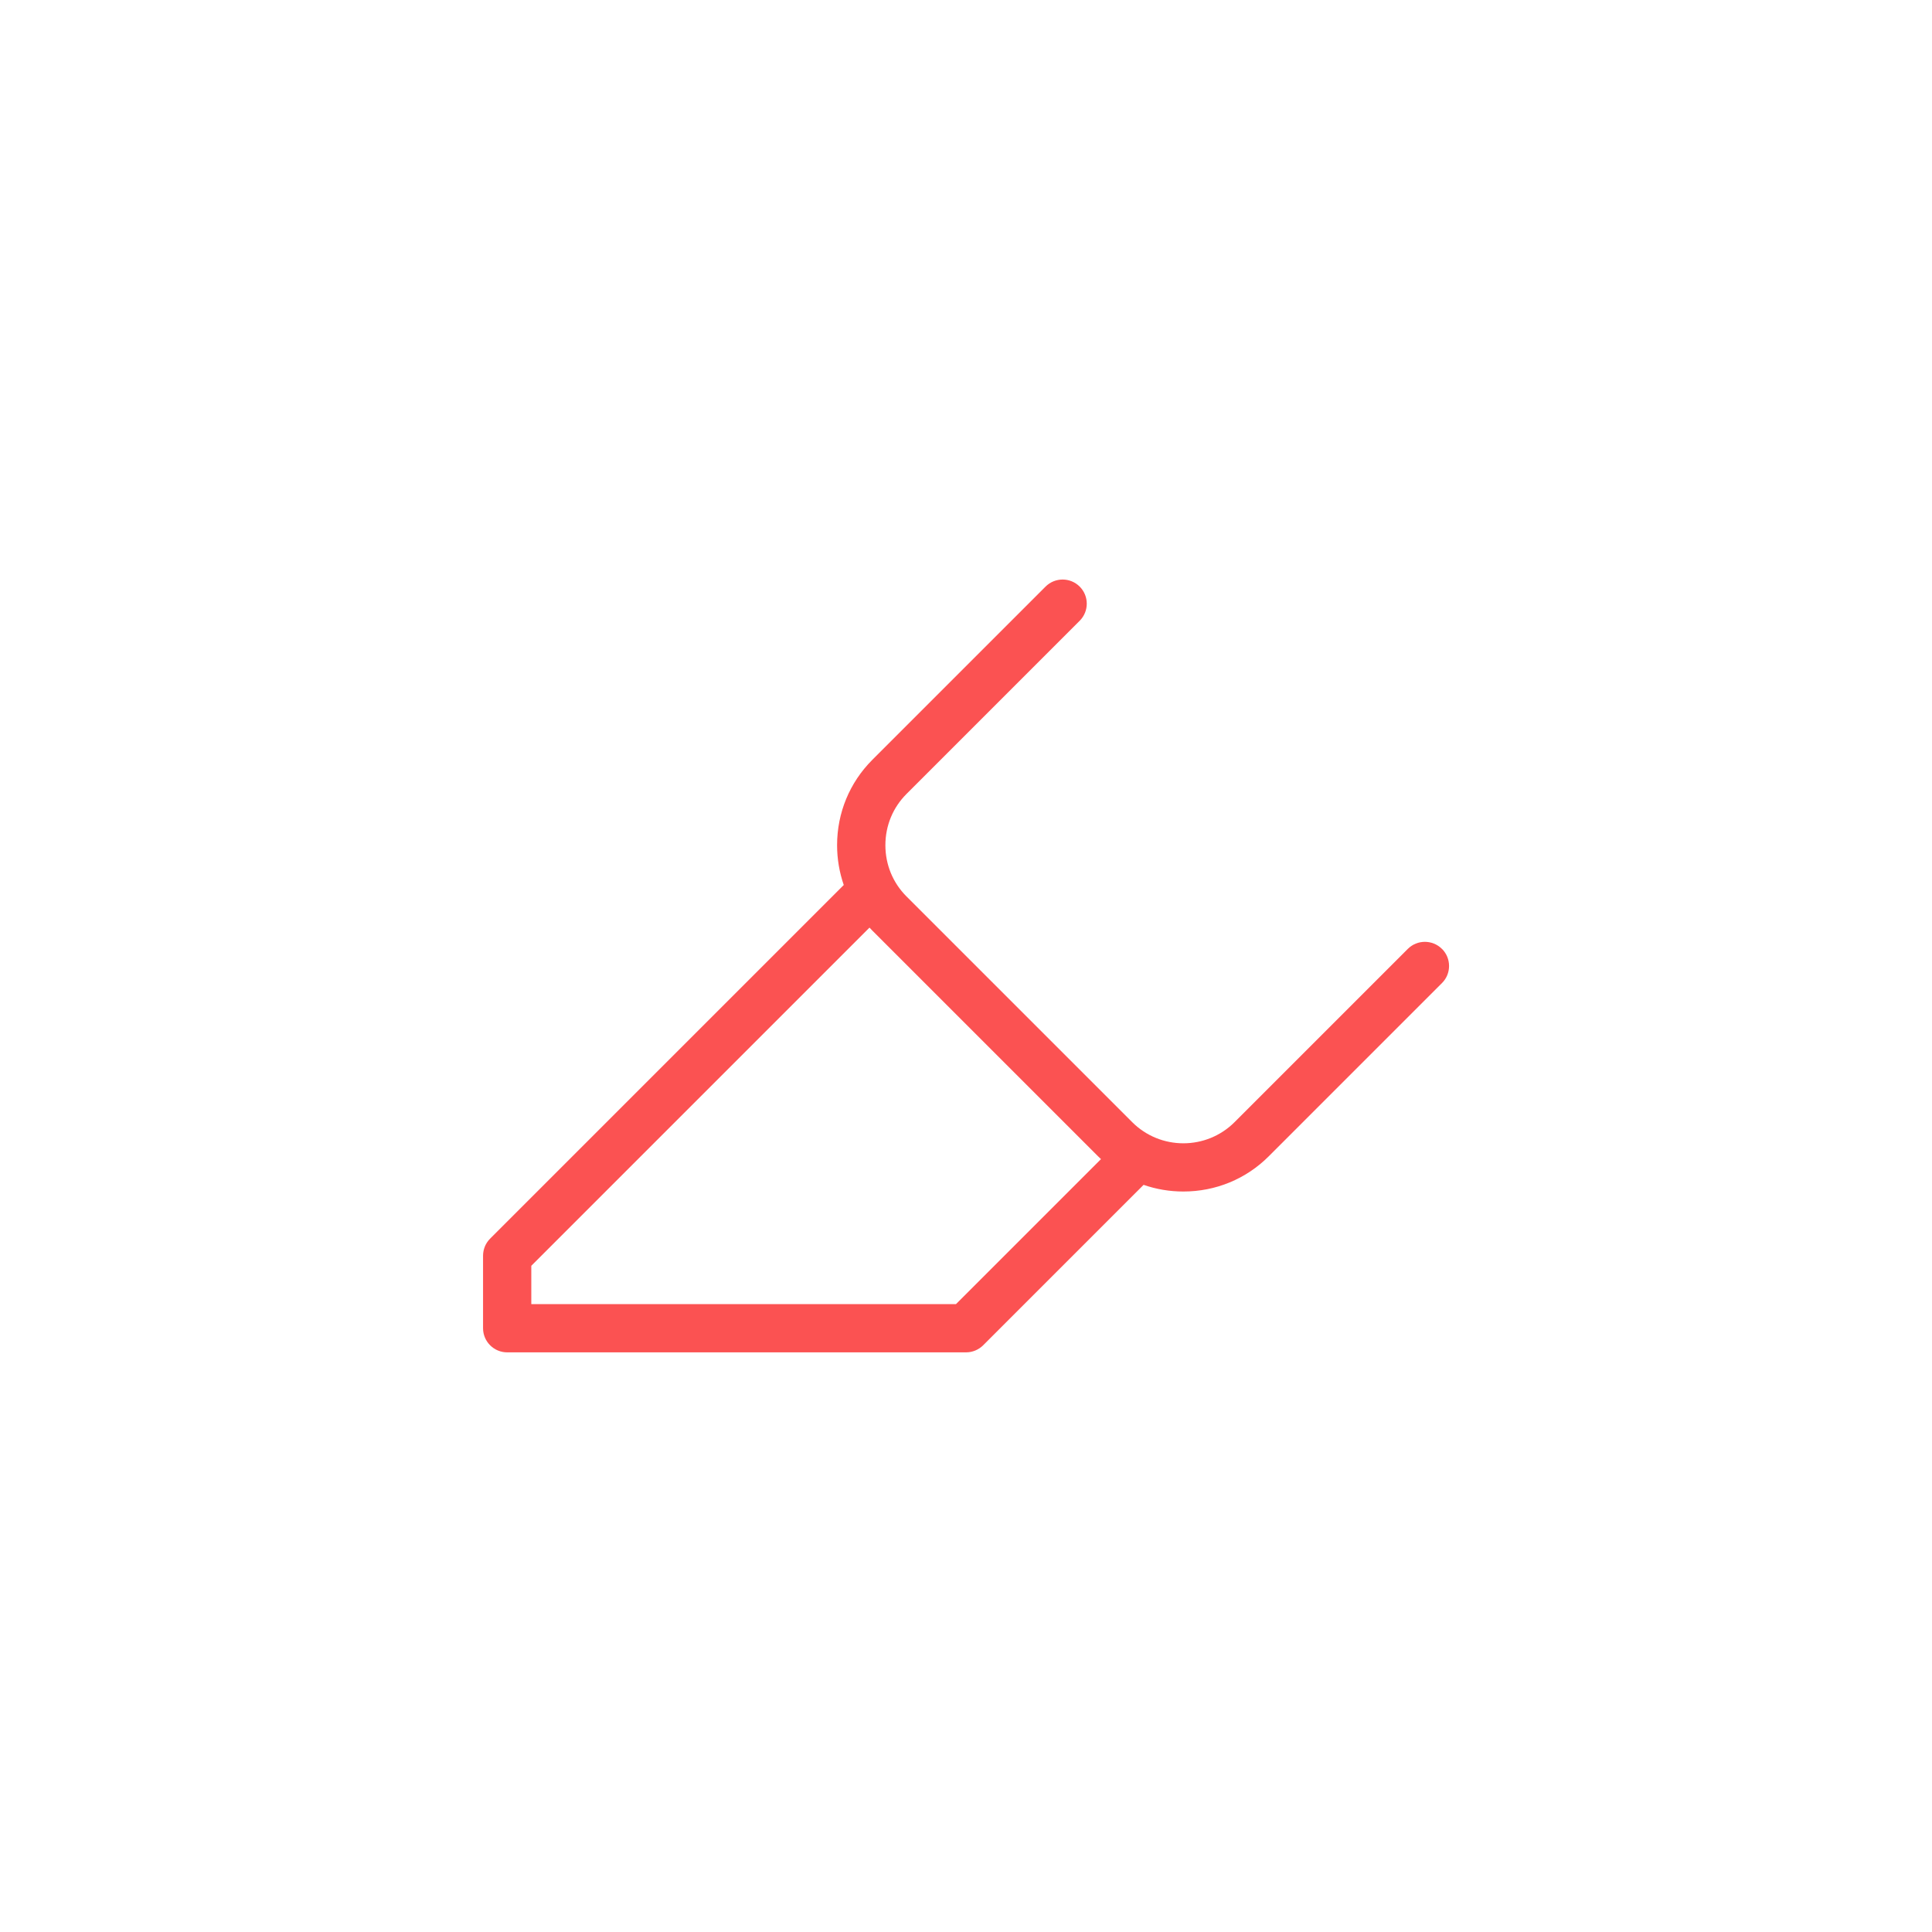
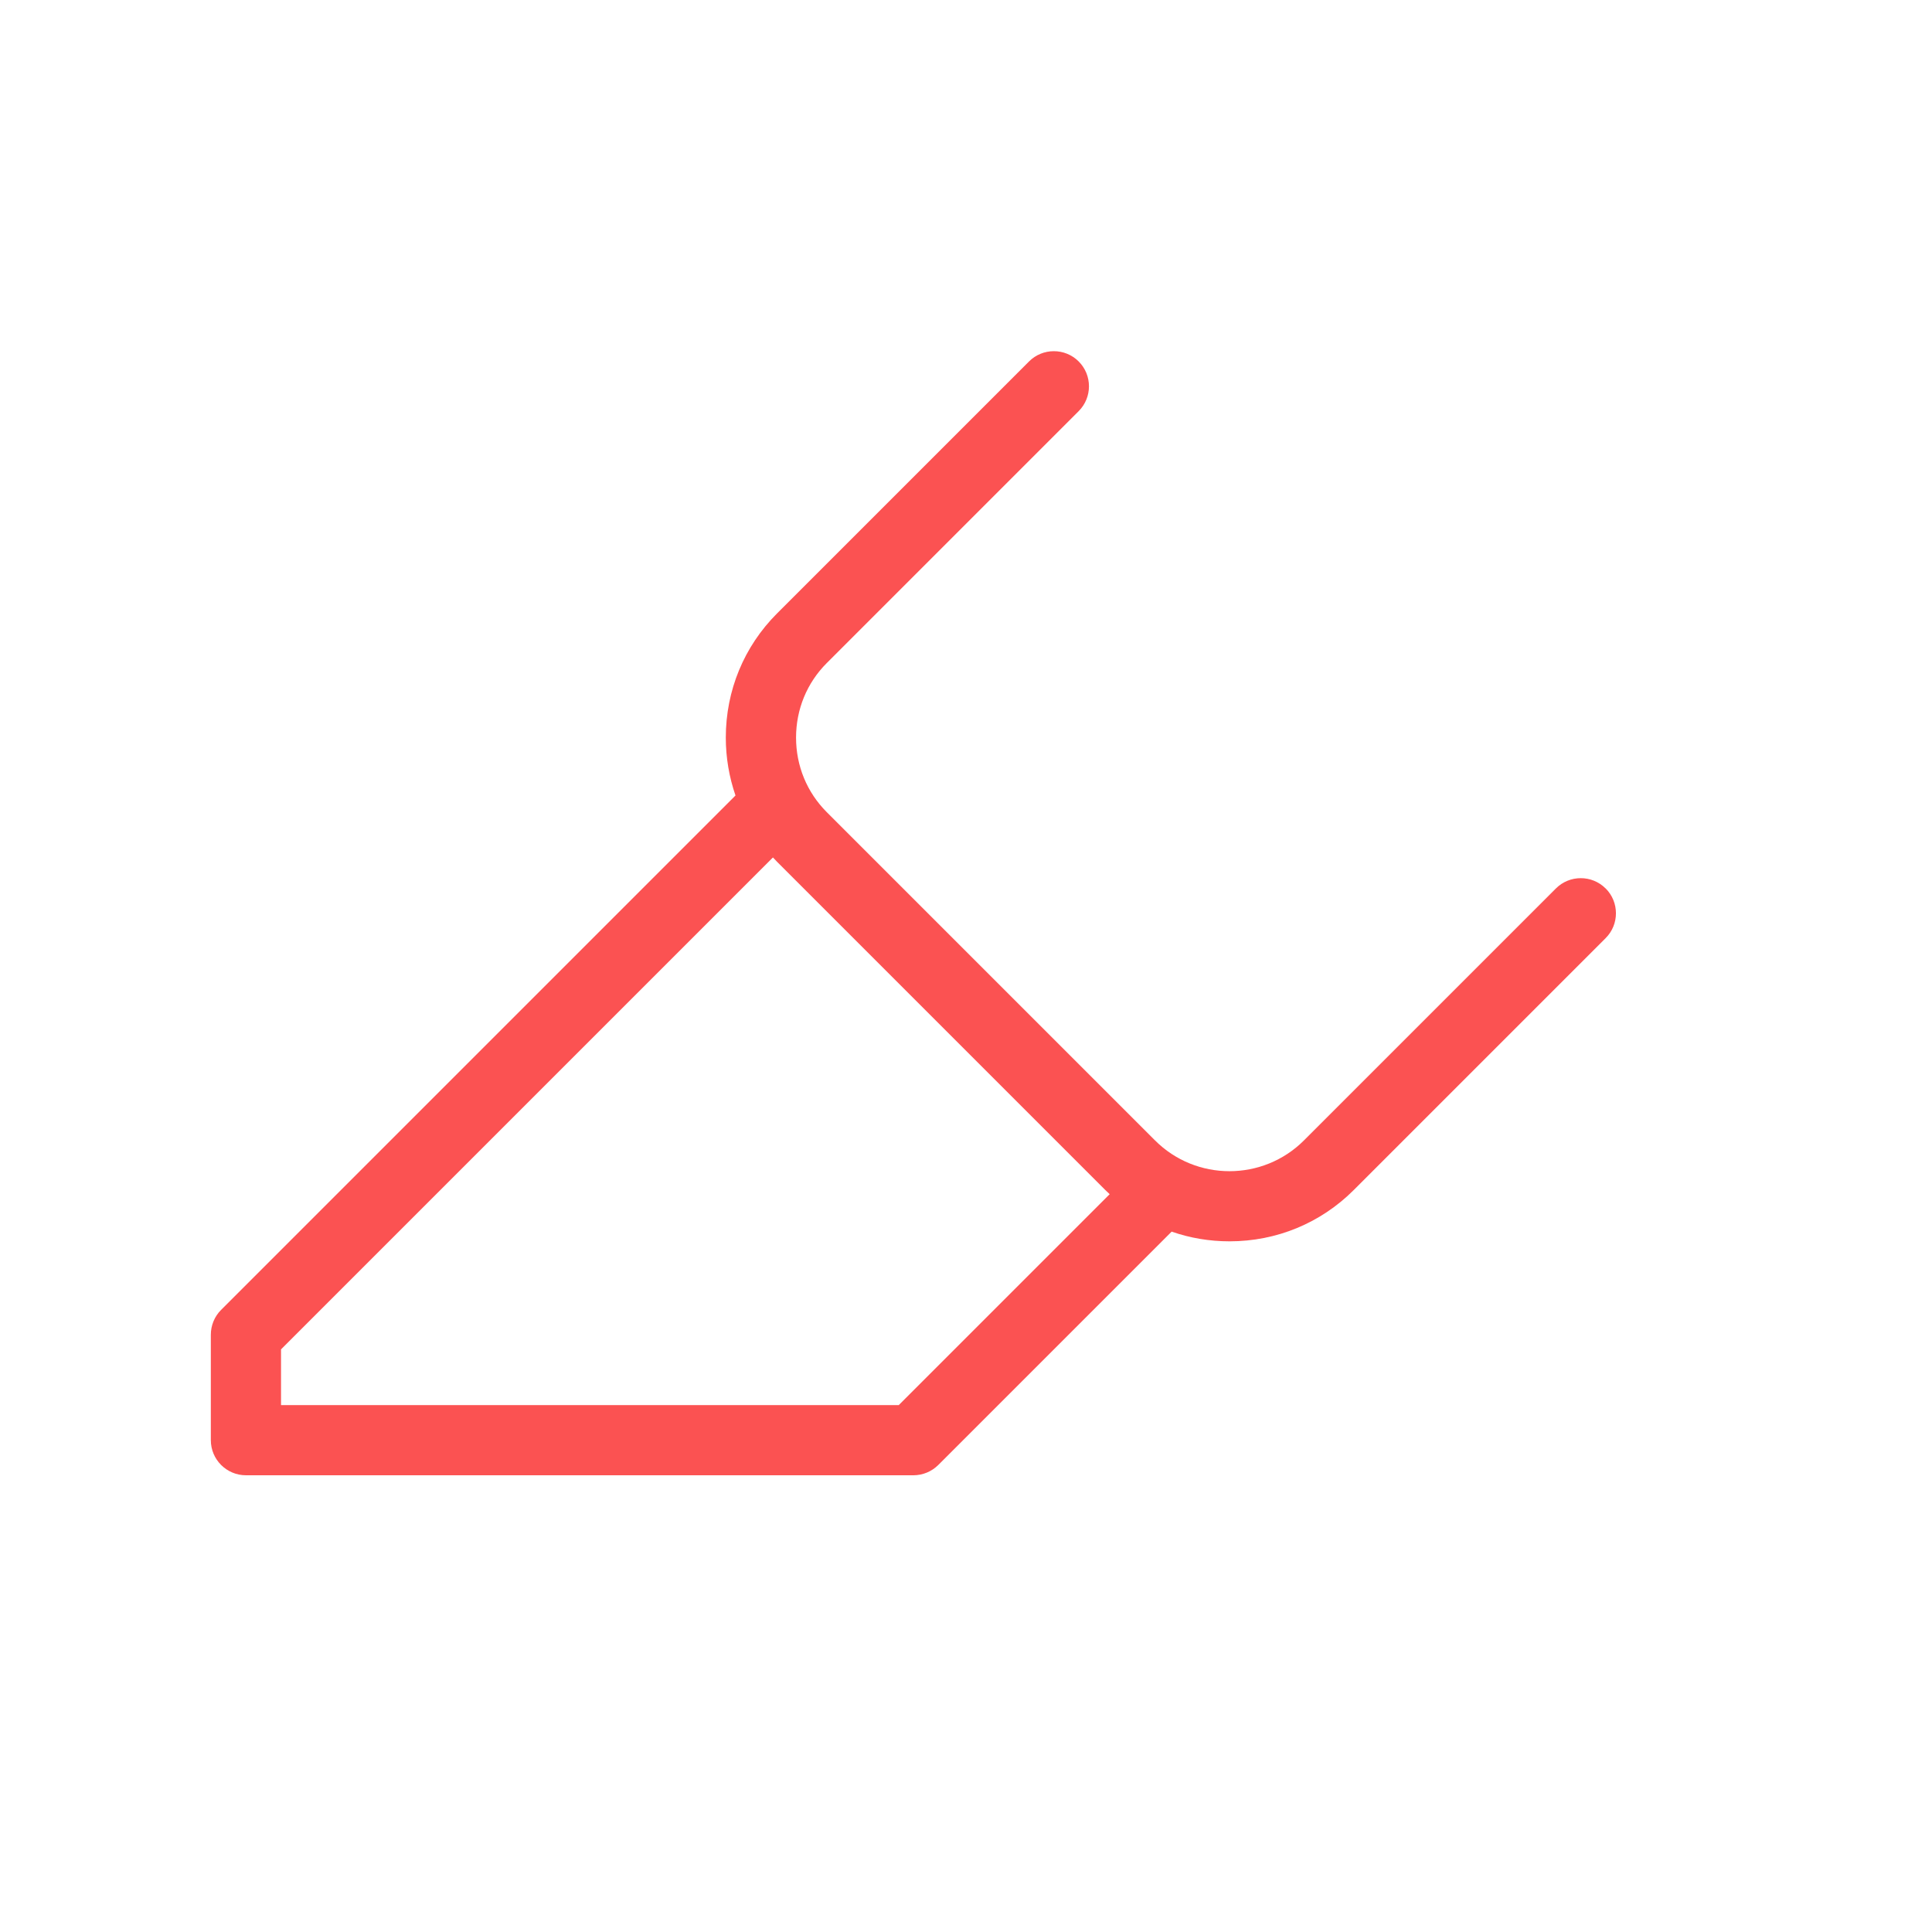
- <svg xmlns="http://www.w3.org/2000/svg" version="1.1" width="35" height="35" viewBox="-10 -10 40 40">
+ <svg xmlns="http://www.w3.org/2000/svg" version="1.1" width="30" height="30" viewBox="-3 -3 27.5 27.5">
  <path fill="#FB5252" d="M19.854 9.646c-0.195-0.195-0.512-0.195-0.707 0l-3.586 3.586c-0.585 0.585-1.537 0.585-2.121 0l-4.672-4.672c-0.282-0.282-0.437-0.658-0.437-1.061s0.155-0.779 0.437-1.061l3.586-3.586c0.195-0.195 0.195-0.512 0-0.707s-0.512-0.195-0.707 0l-3.586 3.586c-0.471 0.471-0.73 1.098-0.73 1.768 0 0.285 0.048 0.563 0.138 0.824l-7.322 7.322c-0.094 0.094-0.146 0.221-0.146 0.354v1.5c0 0.276 0.224 0.5 0.5 0.5h9.5c0.133 0 0.26-0.053 0.354-0.146l3.322-3.322c0.261 0.091 0.539 0.138 0.824 0.138 0.669 0 1.297-0.259 1.768-0.73l3.586-3.586c0.195-0.195 0.195-0.512 0-0.707zM9.793 17h-8.793v-0.793l7.002-7.002c0.020 0.021 0.039 0.042 0.059 0.062l4.672 4.672c0.020 0.020 0.041 0.040 0.062 0.059l-3.002 3.002z" />
</svg>
